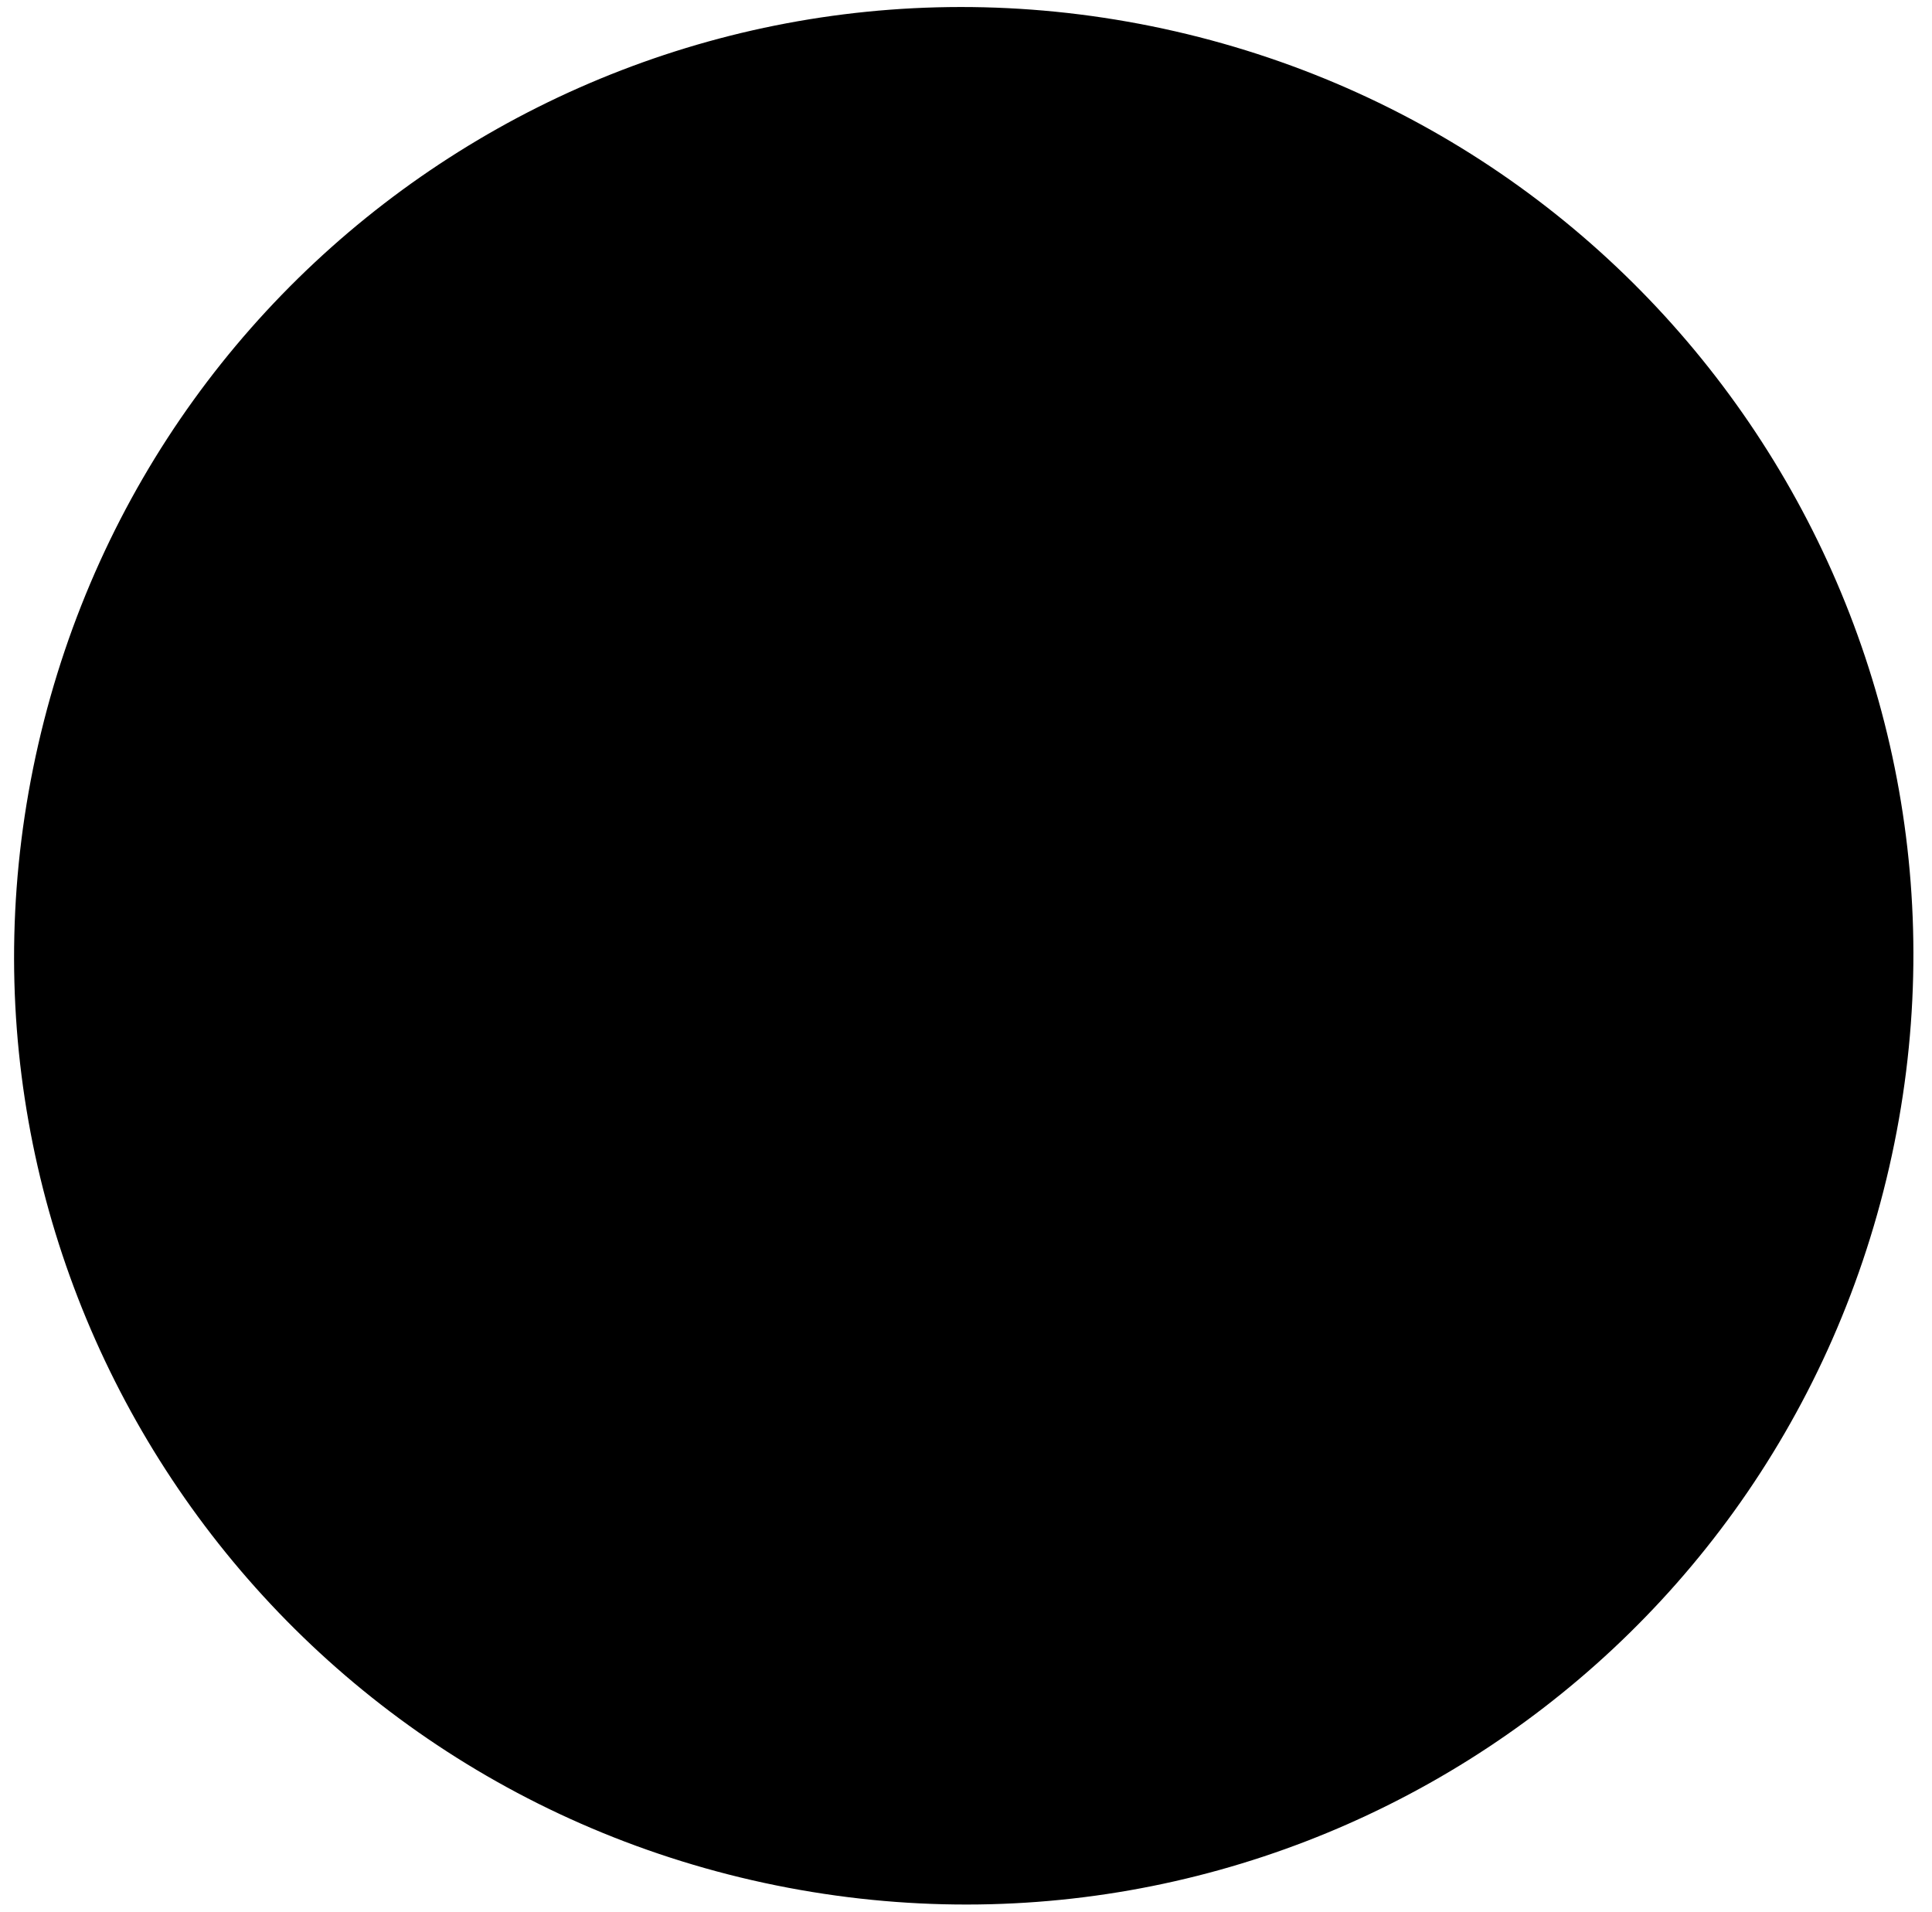
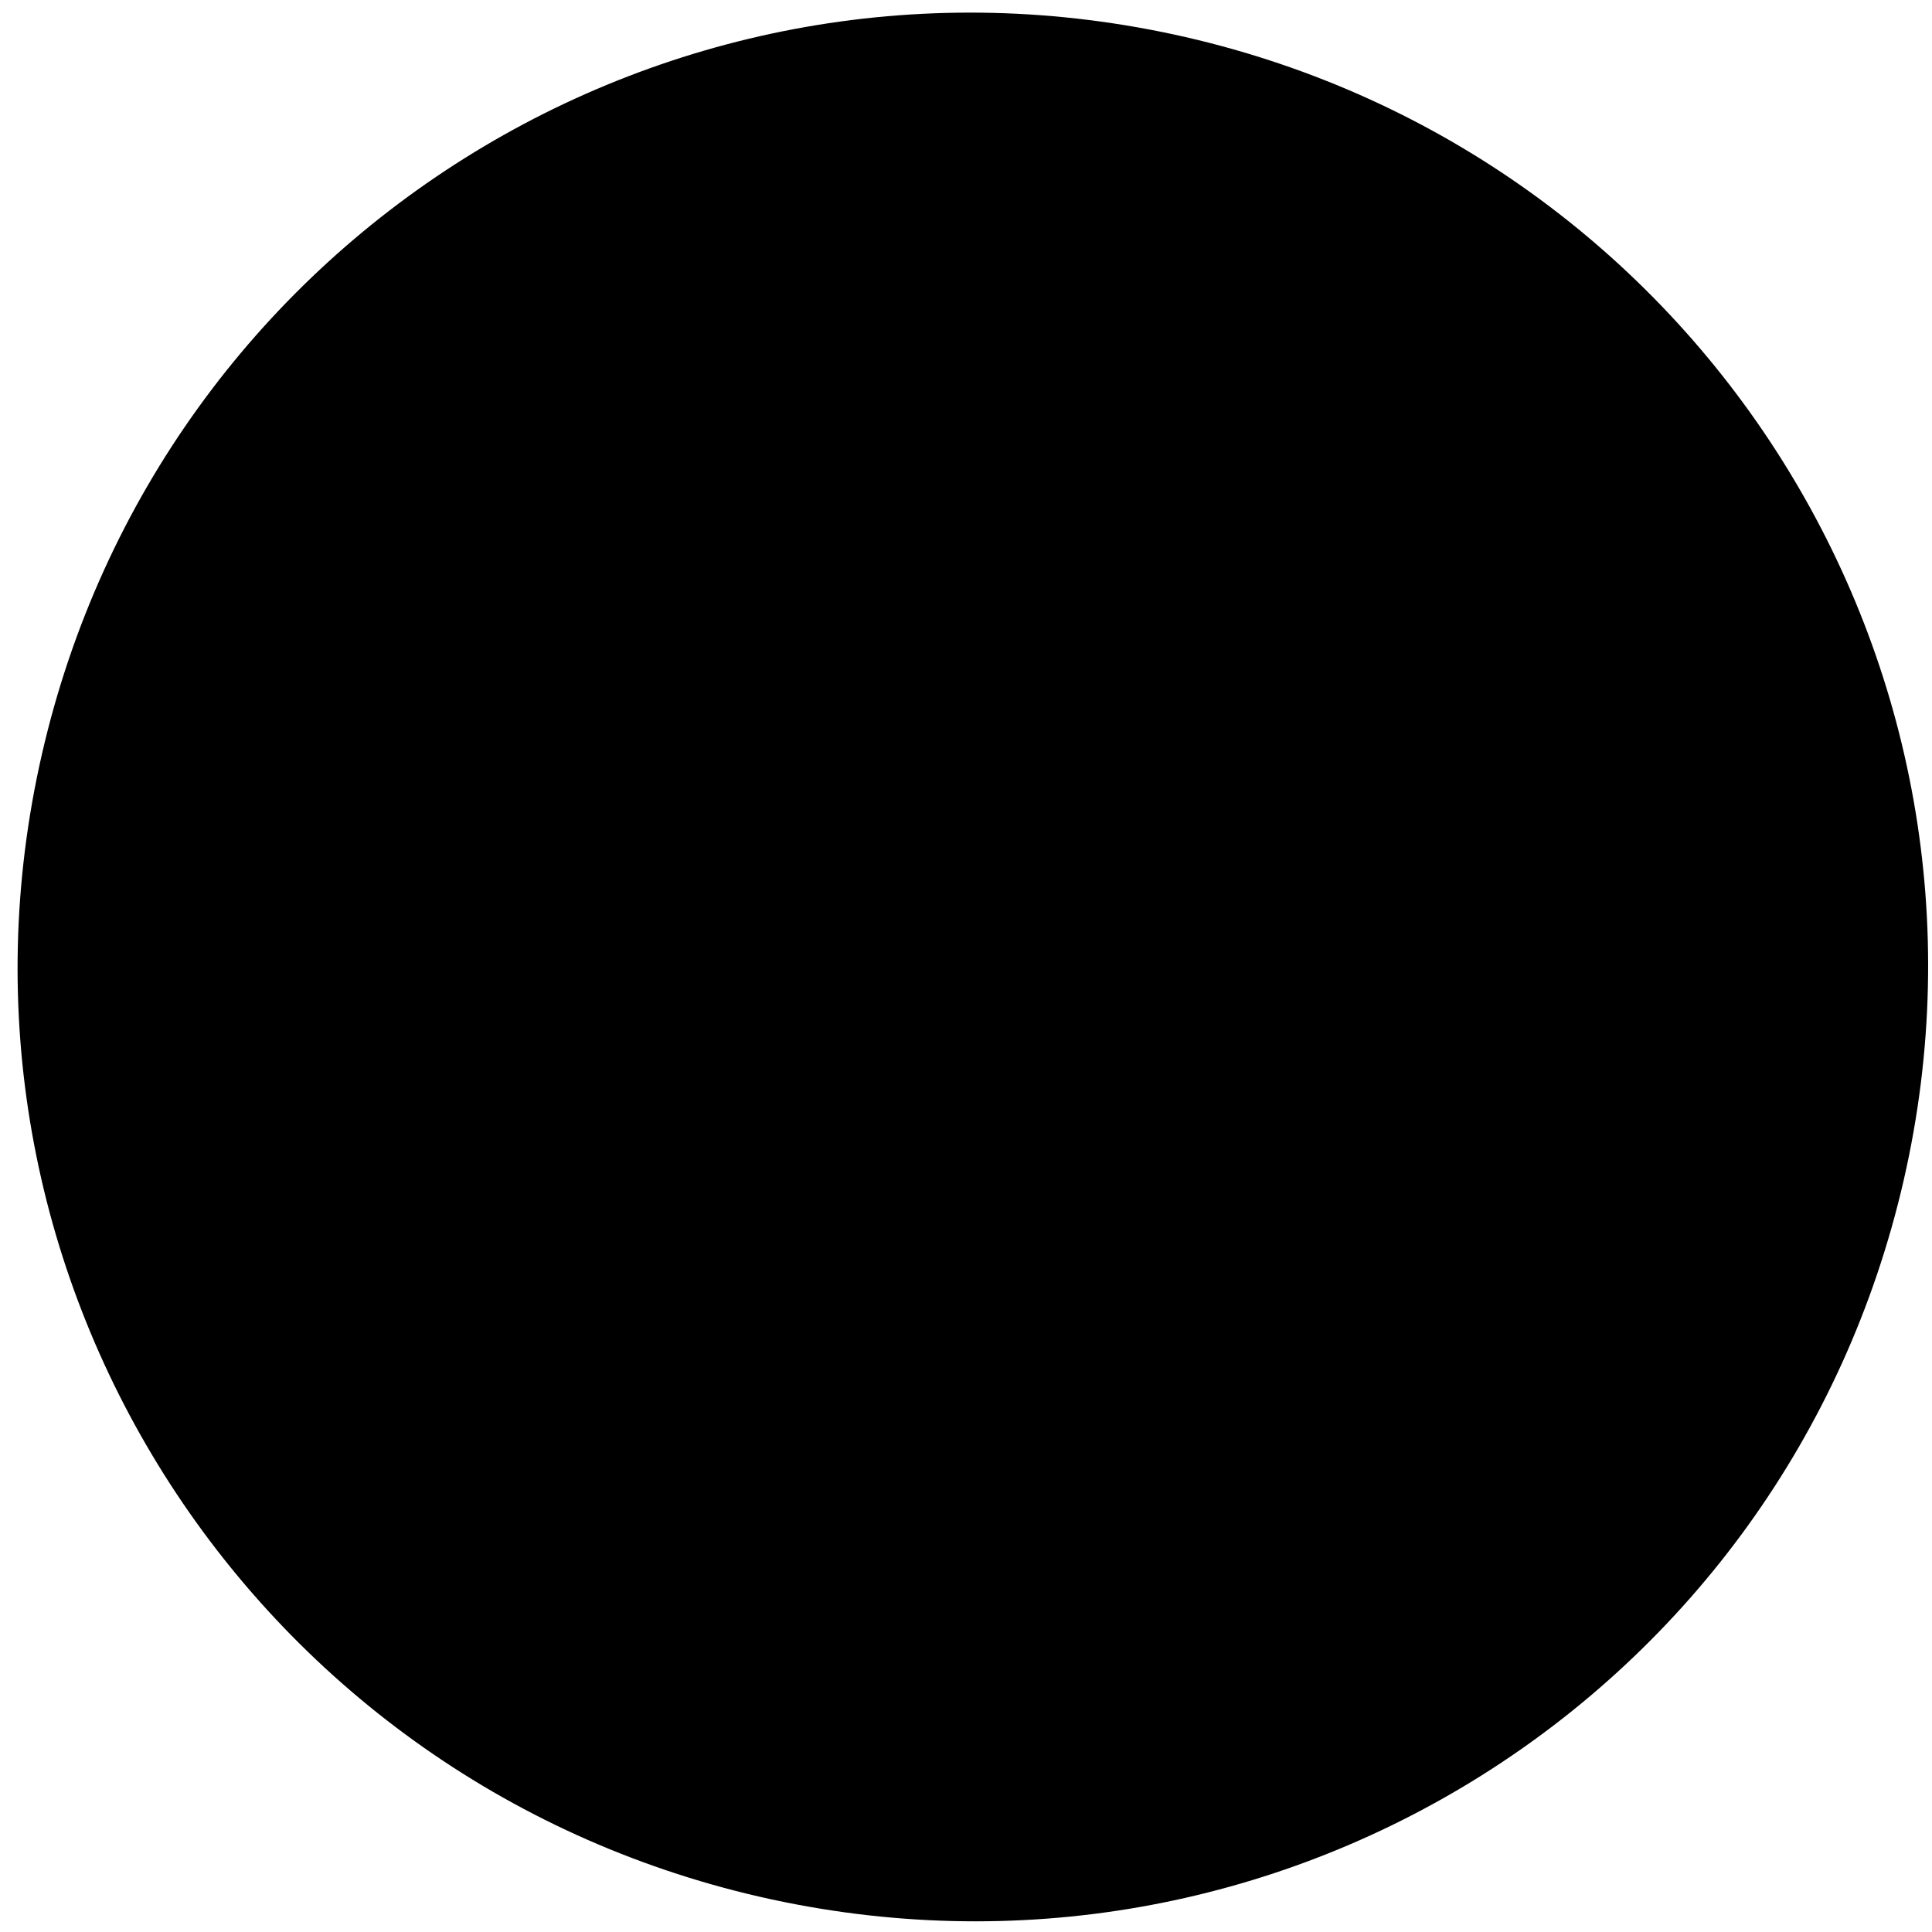
- <svg xmlns="http://www.w3.org/2000/svg" width="93" height="92" viewBox="0 0 93 92" fill="none">
+ <svg xmlns="http://www.w3.org/2000/svg" width="78" height="78" viewBox="0 0 78 78" fill="none">
  <g style="mix-blend-mode:multiply">
-     <path d="M36.205 90.503C11.614 84.863 -3.805 60.472 1.844 35.823C7.492 11.174 31.9 -4.138 56.577 1.509C81.168 7.148 96.587 31.539 90.939 56.188C85.29 80.837 60.883 96.149 36.205 90.503Z" fill="black" />
+     <path d="M30.685 76.58C9.938 71.821 -3.071 51.242 1.693 30.446C6.457 9.65 27.048 -3.267 47.868 1.498C68.615 6.258 81.625 26.837 76.861 47.633C72.096 68.429 51.505 81.346 30.685 76.58Z" fill="black" />
  </g>
</svg>
